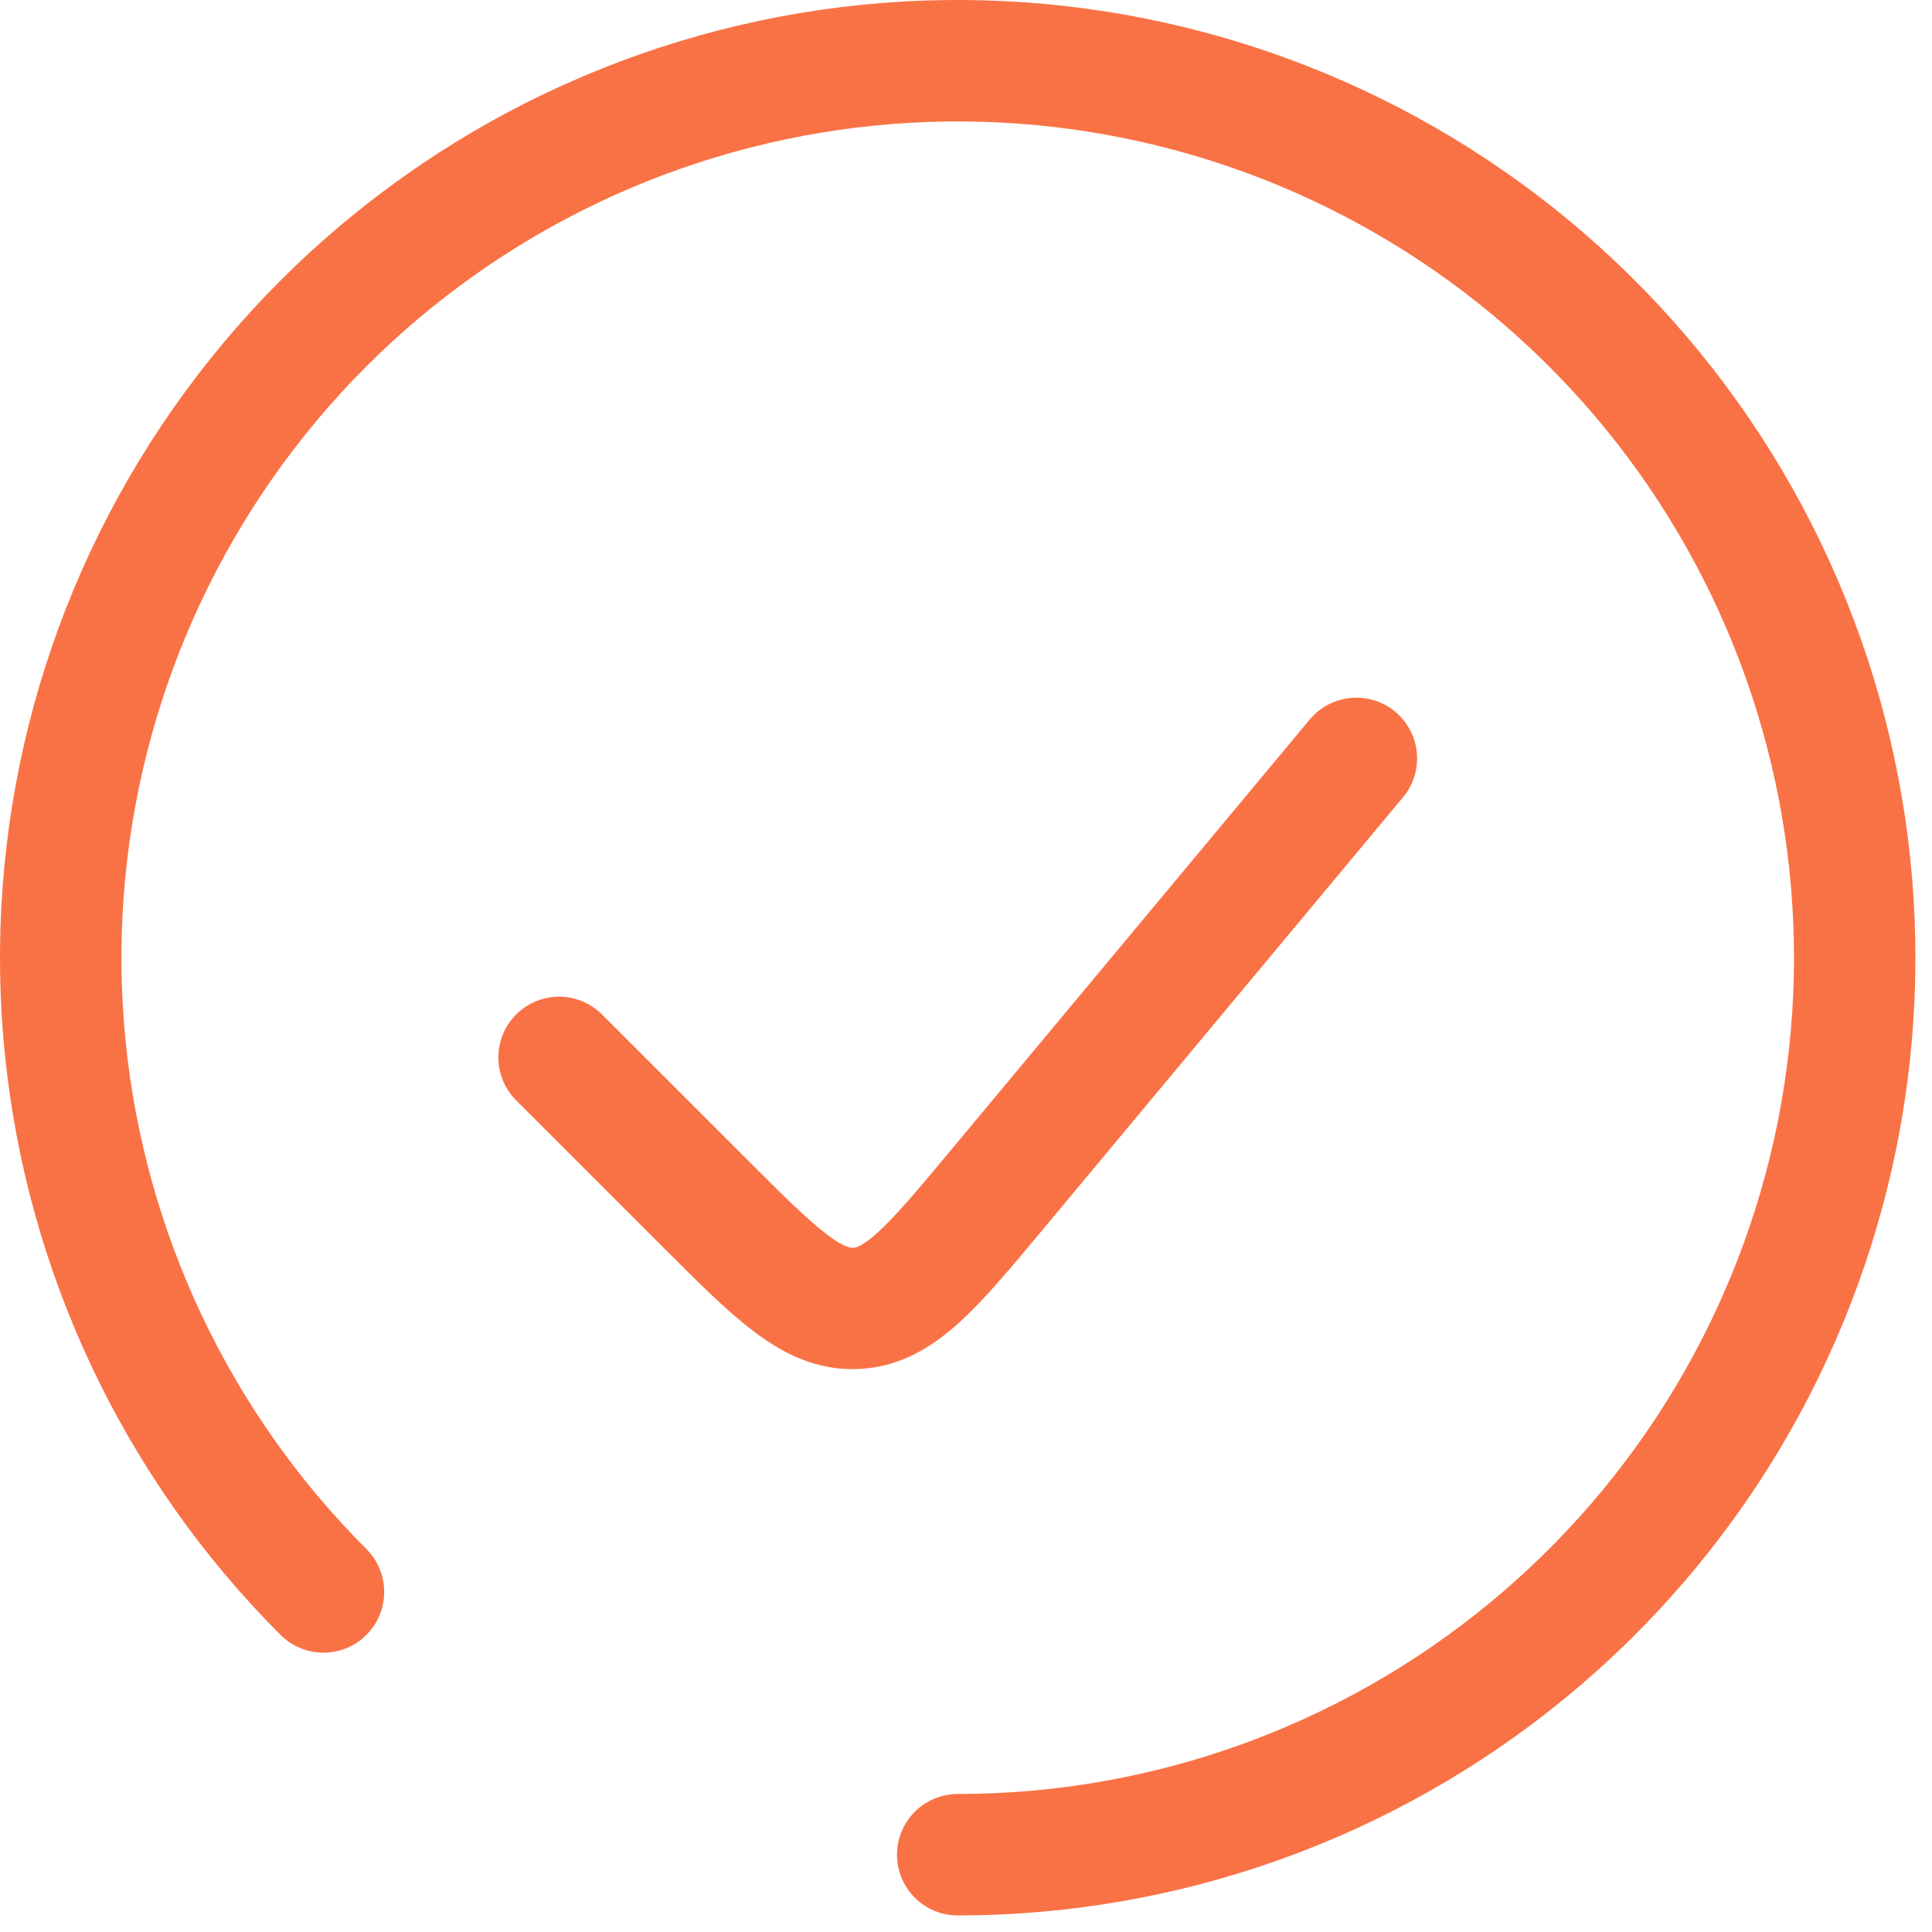
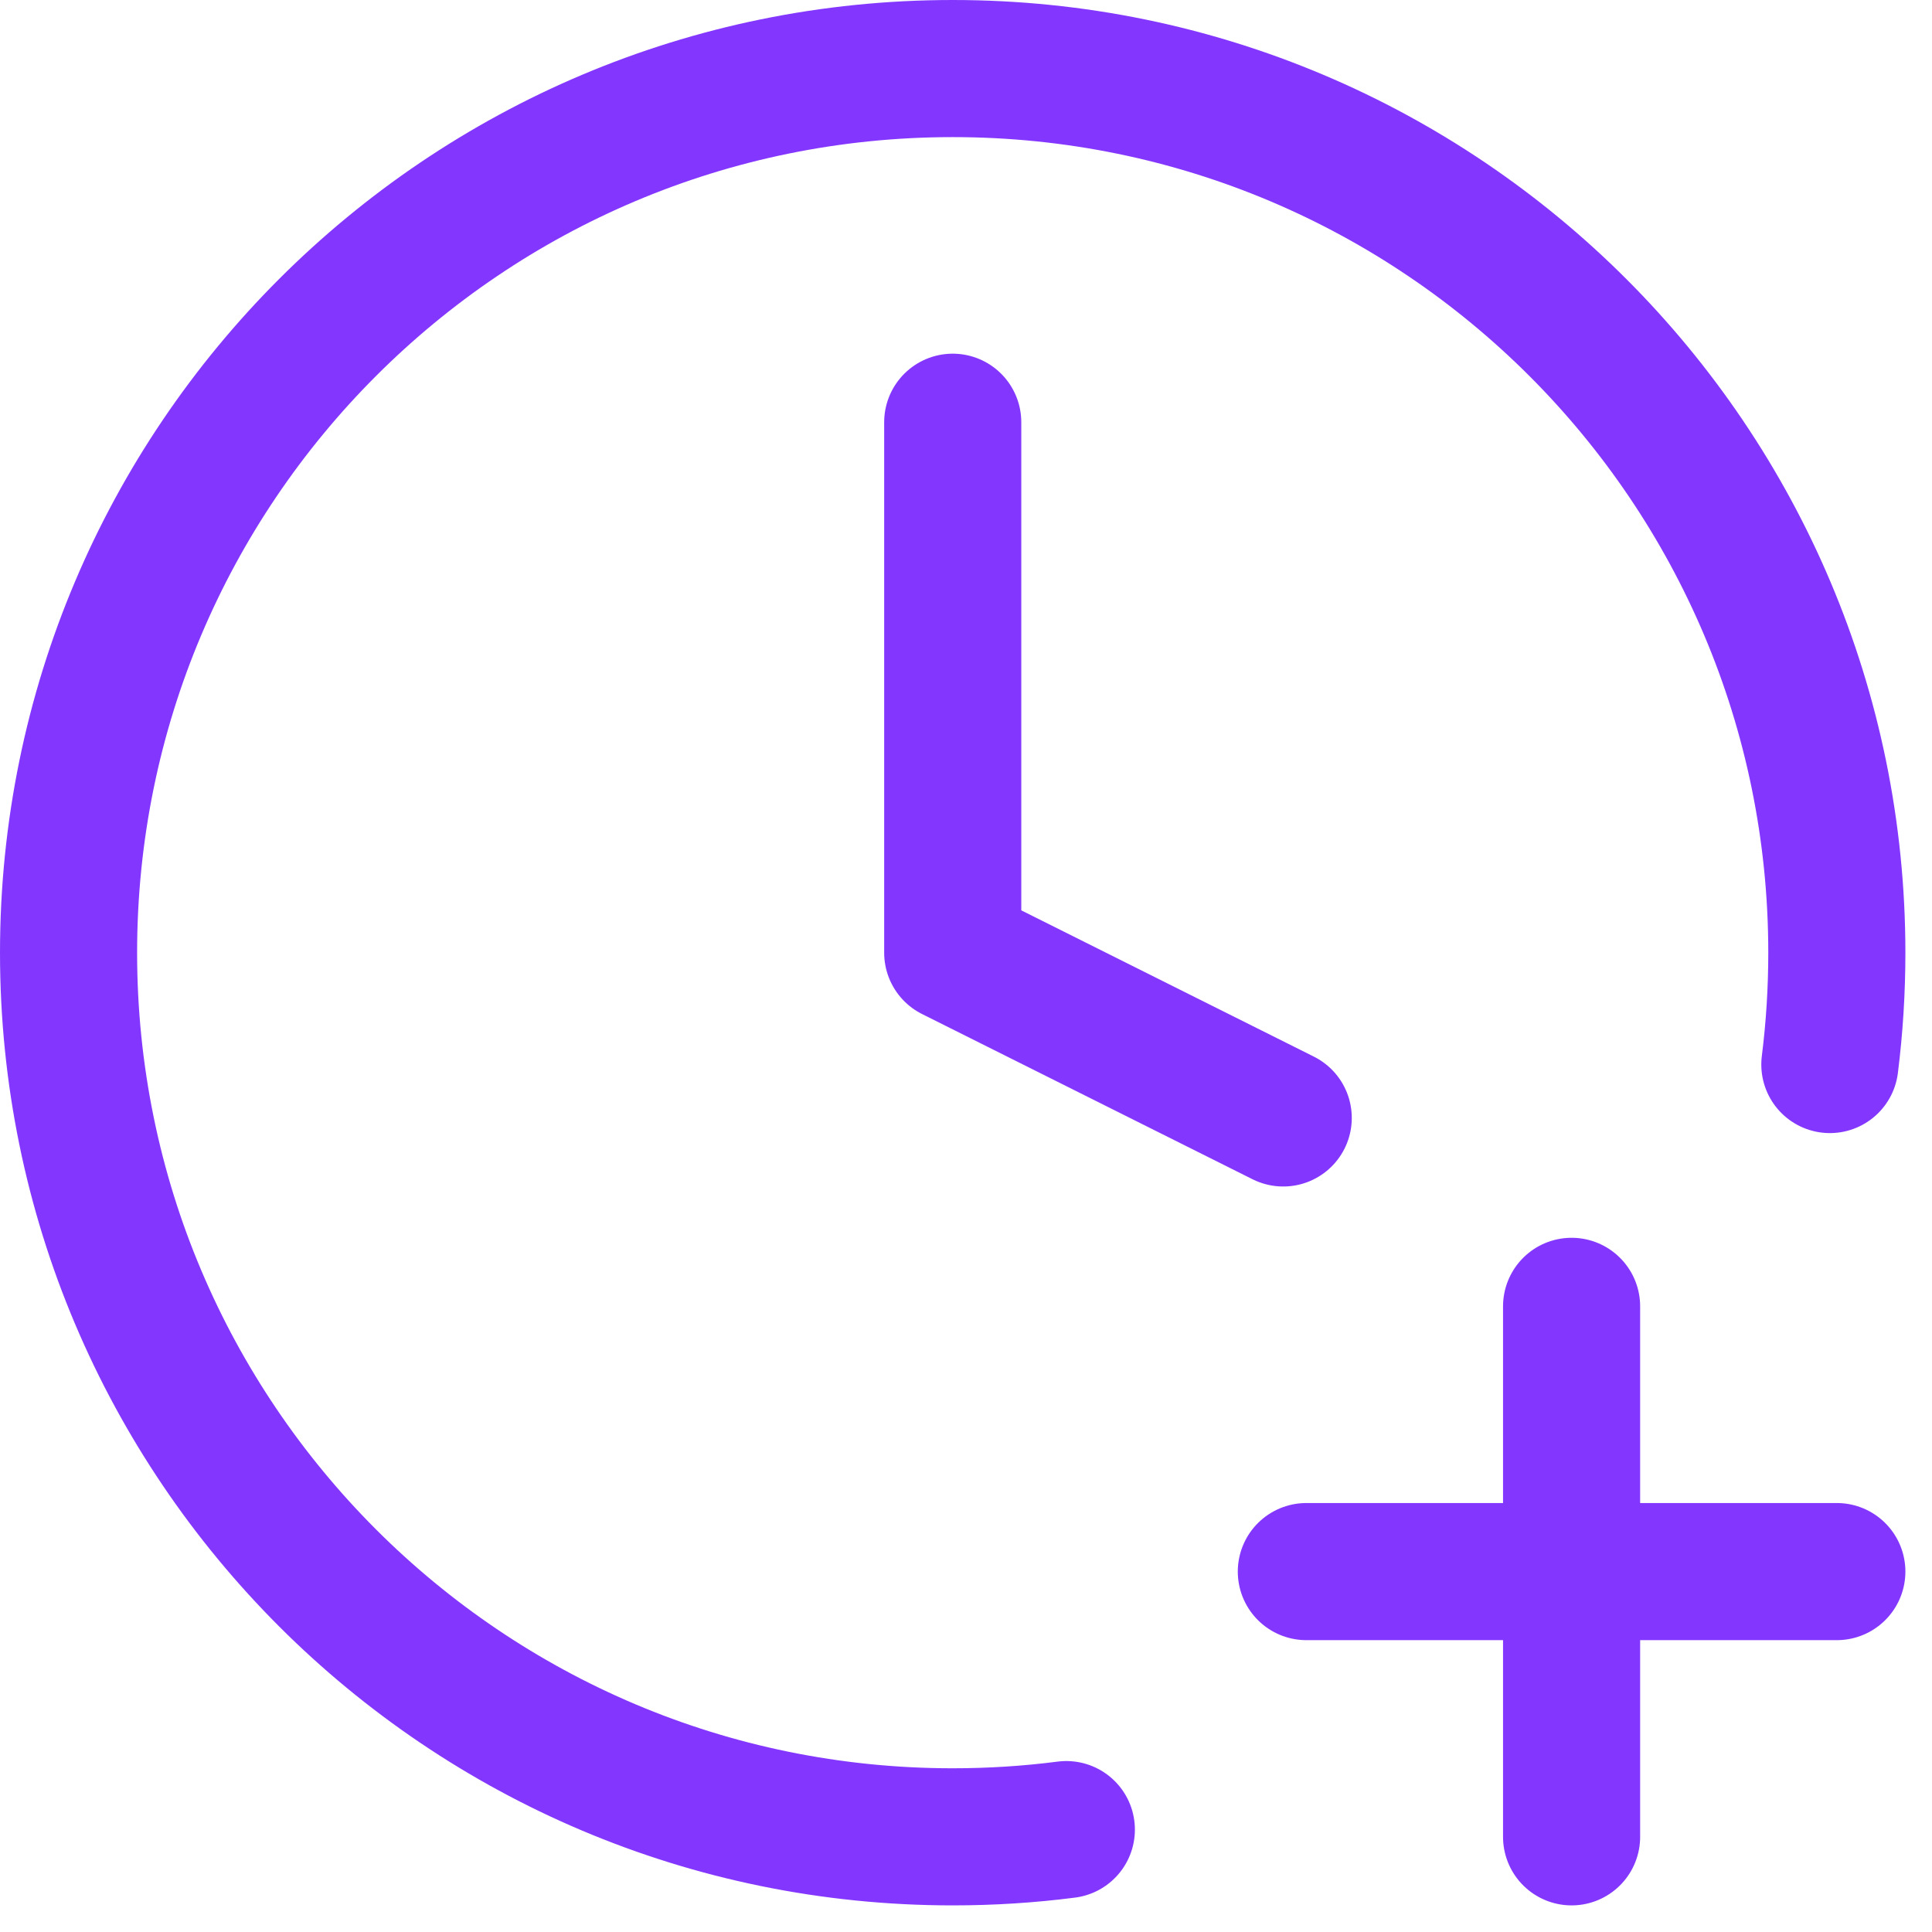
- <svg xmlns="http://www.w3.org/2000/svg" width="35" height="35" viewBox="0 0 35 35" fill="none">
-   <path d="M17.35 33.6C21.11 33.6 24.753 32.296 27.659 29.911C30.565 27.526 32.554 24.207 33.288 20.52C34.021 16.833 33.453 13.005 31.681 9.69C29.909 6.374 27.042 3.776 23.569 2.337C20.095 0.898 16.23 0.708 12.633 1.8C9.035 2.891 5.927 5.196 3.839 8.322C1.75 11.448 0.81 15.201 1.178 18.943C1.547 22.684 3.201 26.182 5.86 28.84" stroke="#F97245" stroke-width="2.2" stroke-linecap="round" />
-   <path d="M24.572 13.739L18.076 21.535C16.893 22.954 16.301 23.666 15.505 23.702C14.71 23.738 14.055 23.083 12.748 21.775L10.128 19.156" stroke="#F97245" stroke-width="2.2" stroke-linecap="round" />
+ <svg xmlns="http://www.w3.org/2000/svg" width="31" height="31" viewBox="0 0 31 31" fill="none">
+   <path d="M29.361 17.081C29.435 16.493 29.473 15.895 29.473 15.287C29.473 7.452 23.122 1.1 15.287 1.1C7.452 1.1 1.1 7.452 1.1 15.287C1.1 23.122 7.452 29.473 15.287 29.473C15.904 29.473 16.513 29.434 17.11 29.357M15.287 6.775V15.287L20.59 17.938M25.217 29.473V20.961M20.961 25.217H29.473" stroke="#8337FE" stroke-width="2.2" stroke-linecap="round" stroke-linejoin="round" />
</svg>
